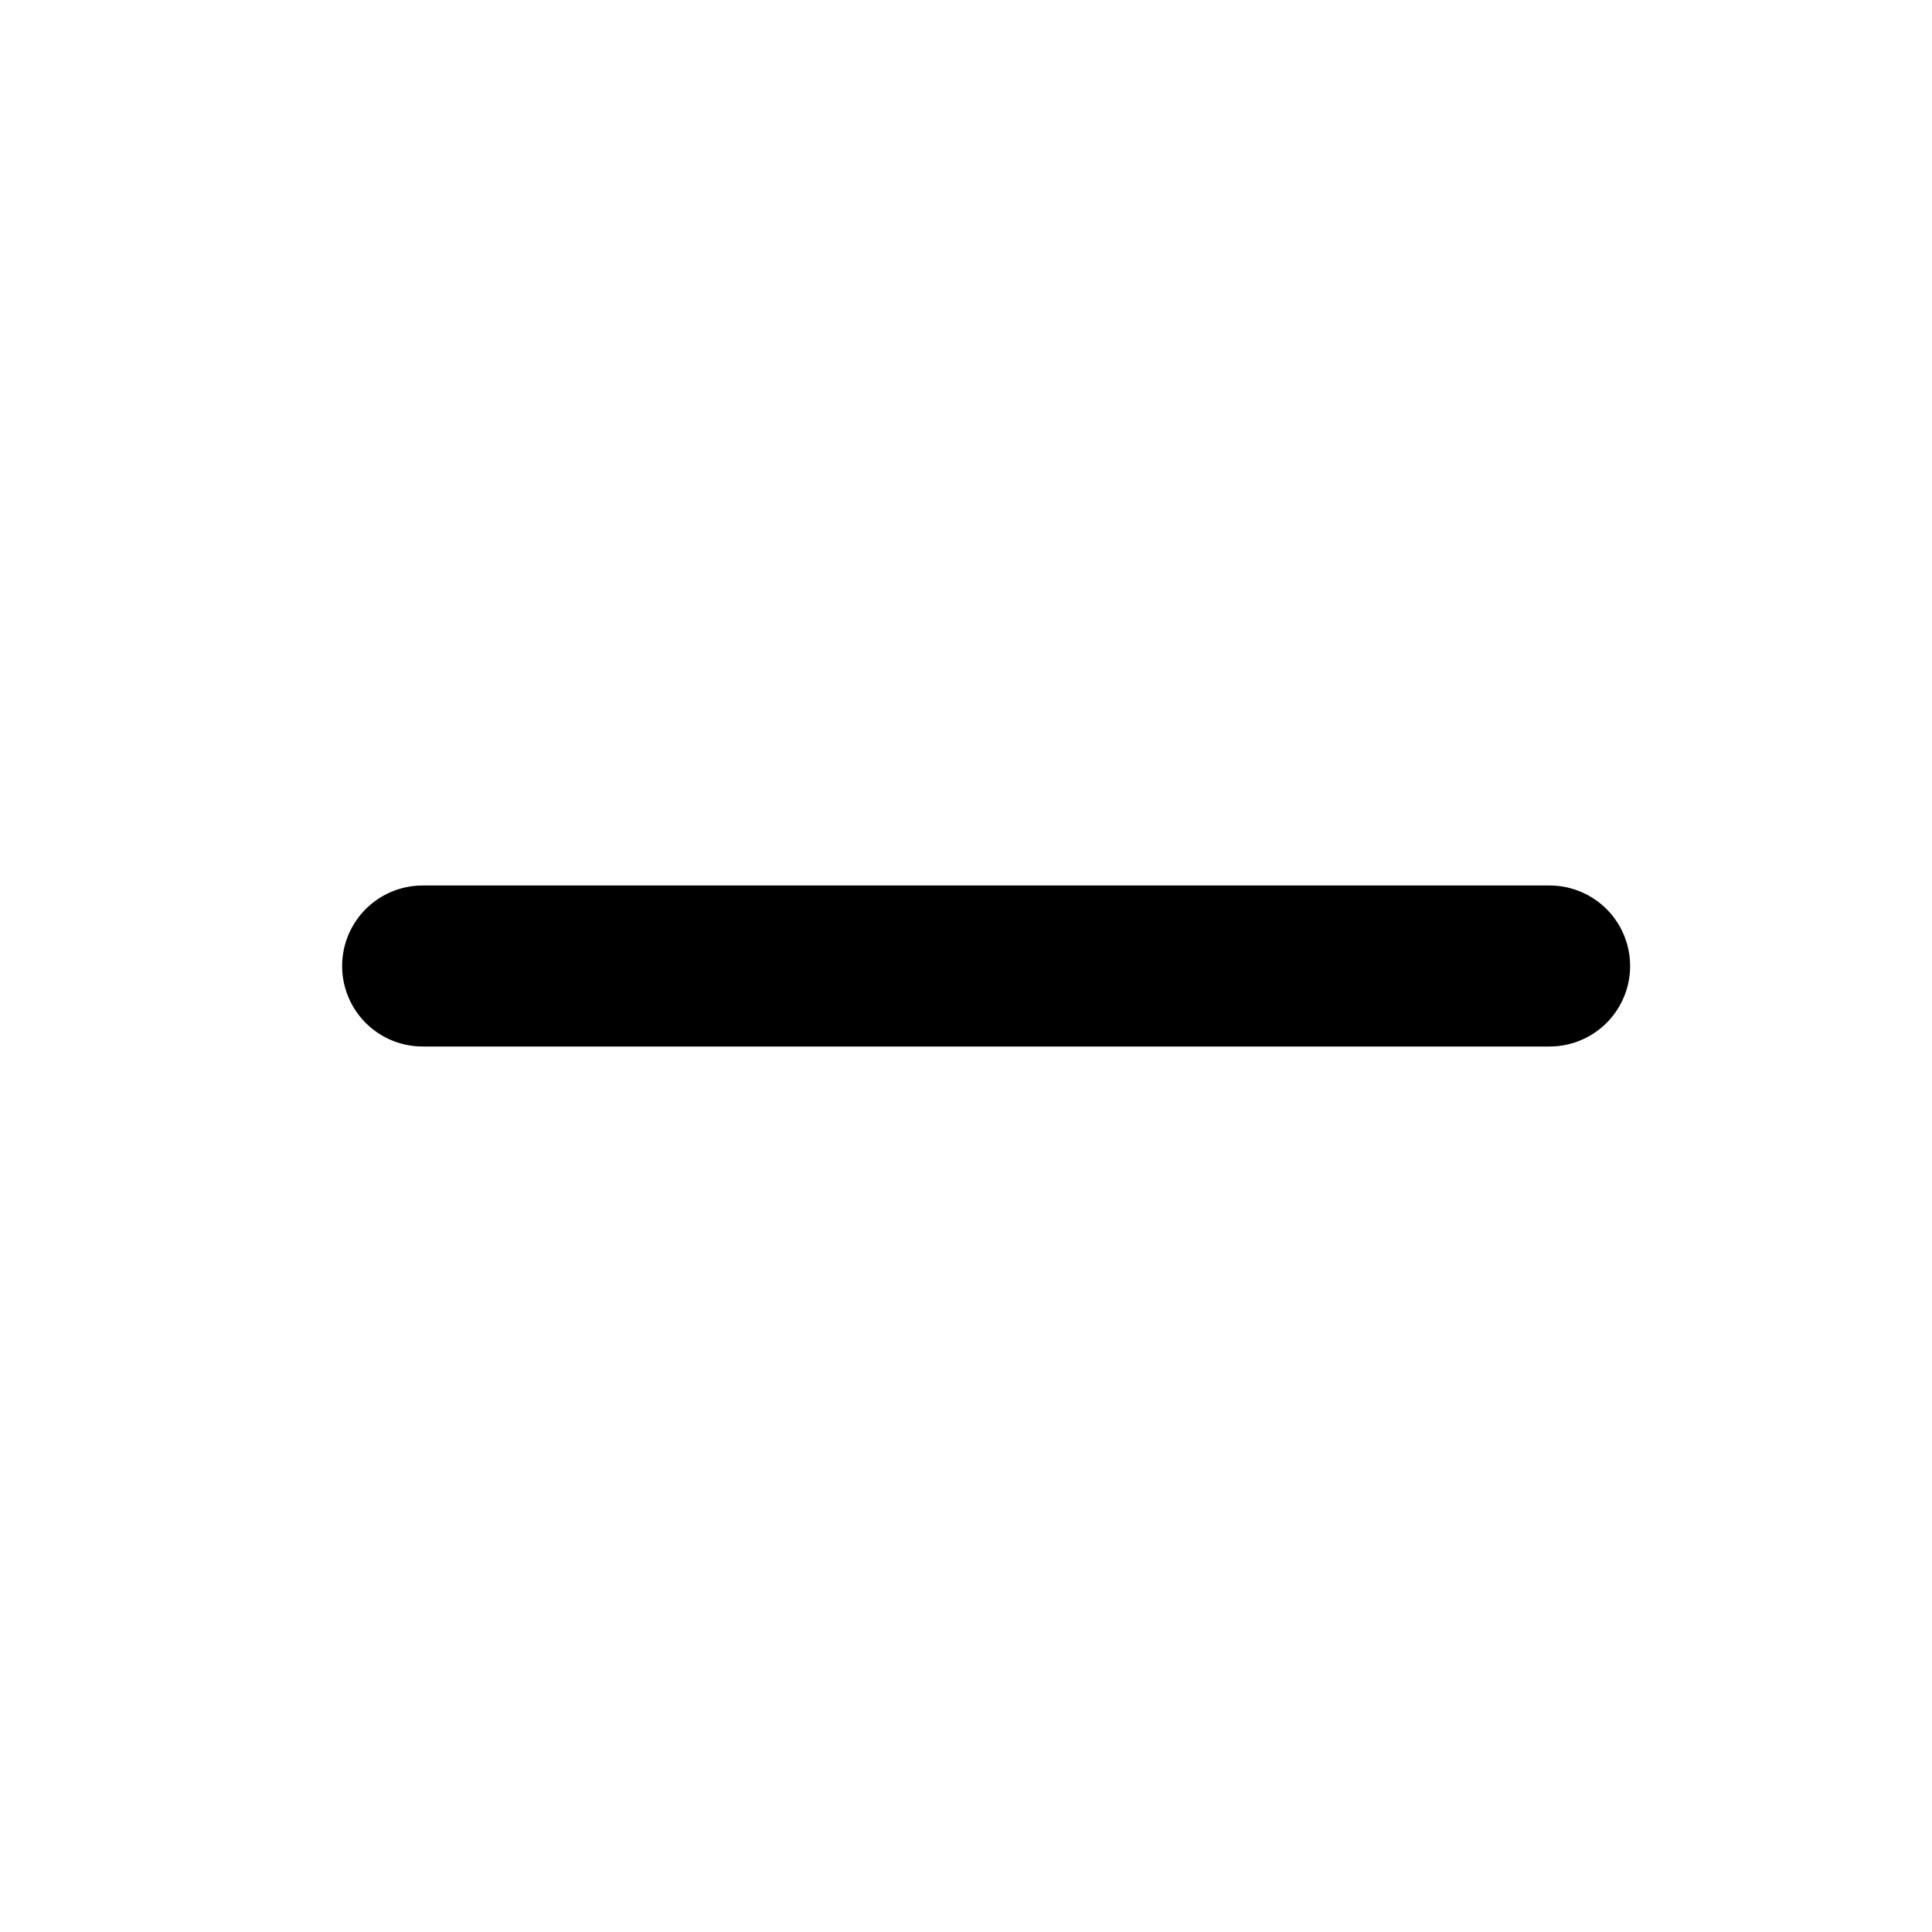
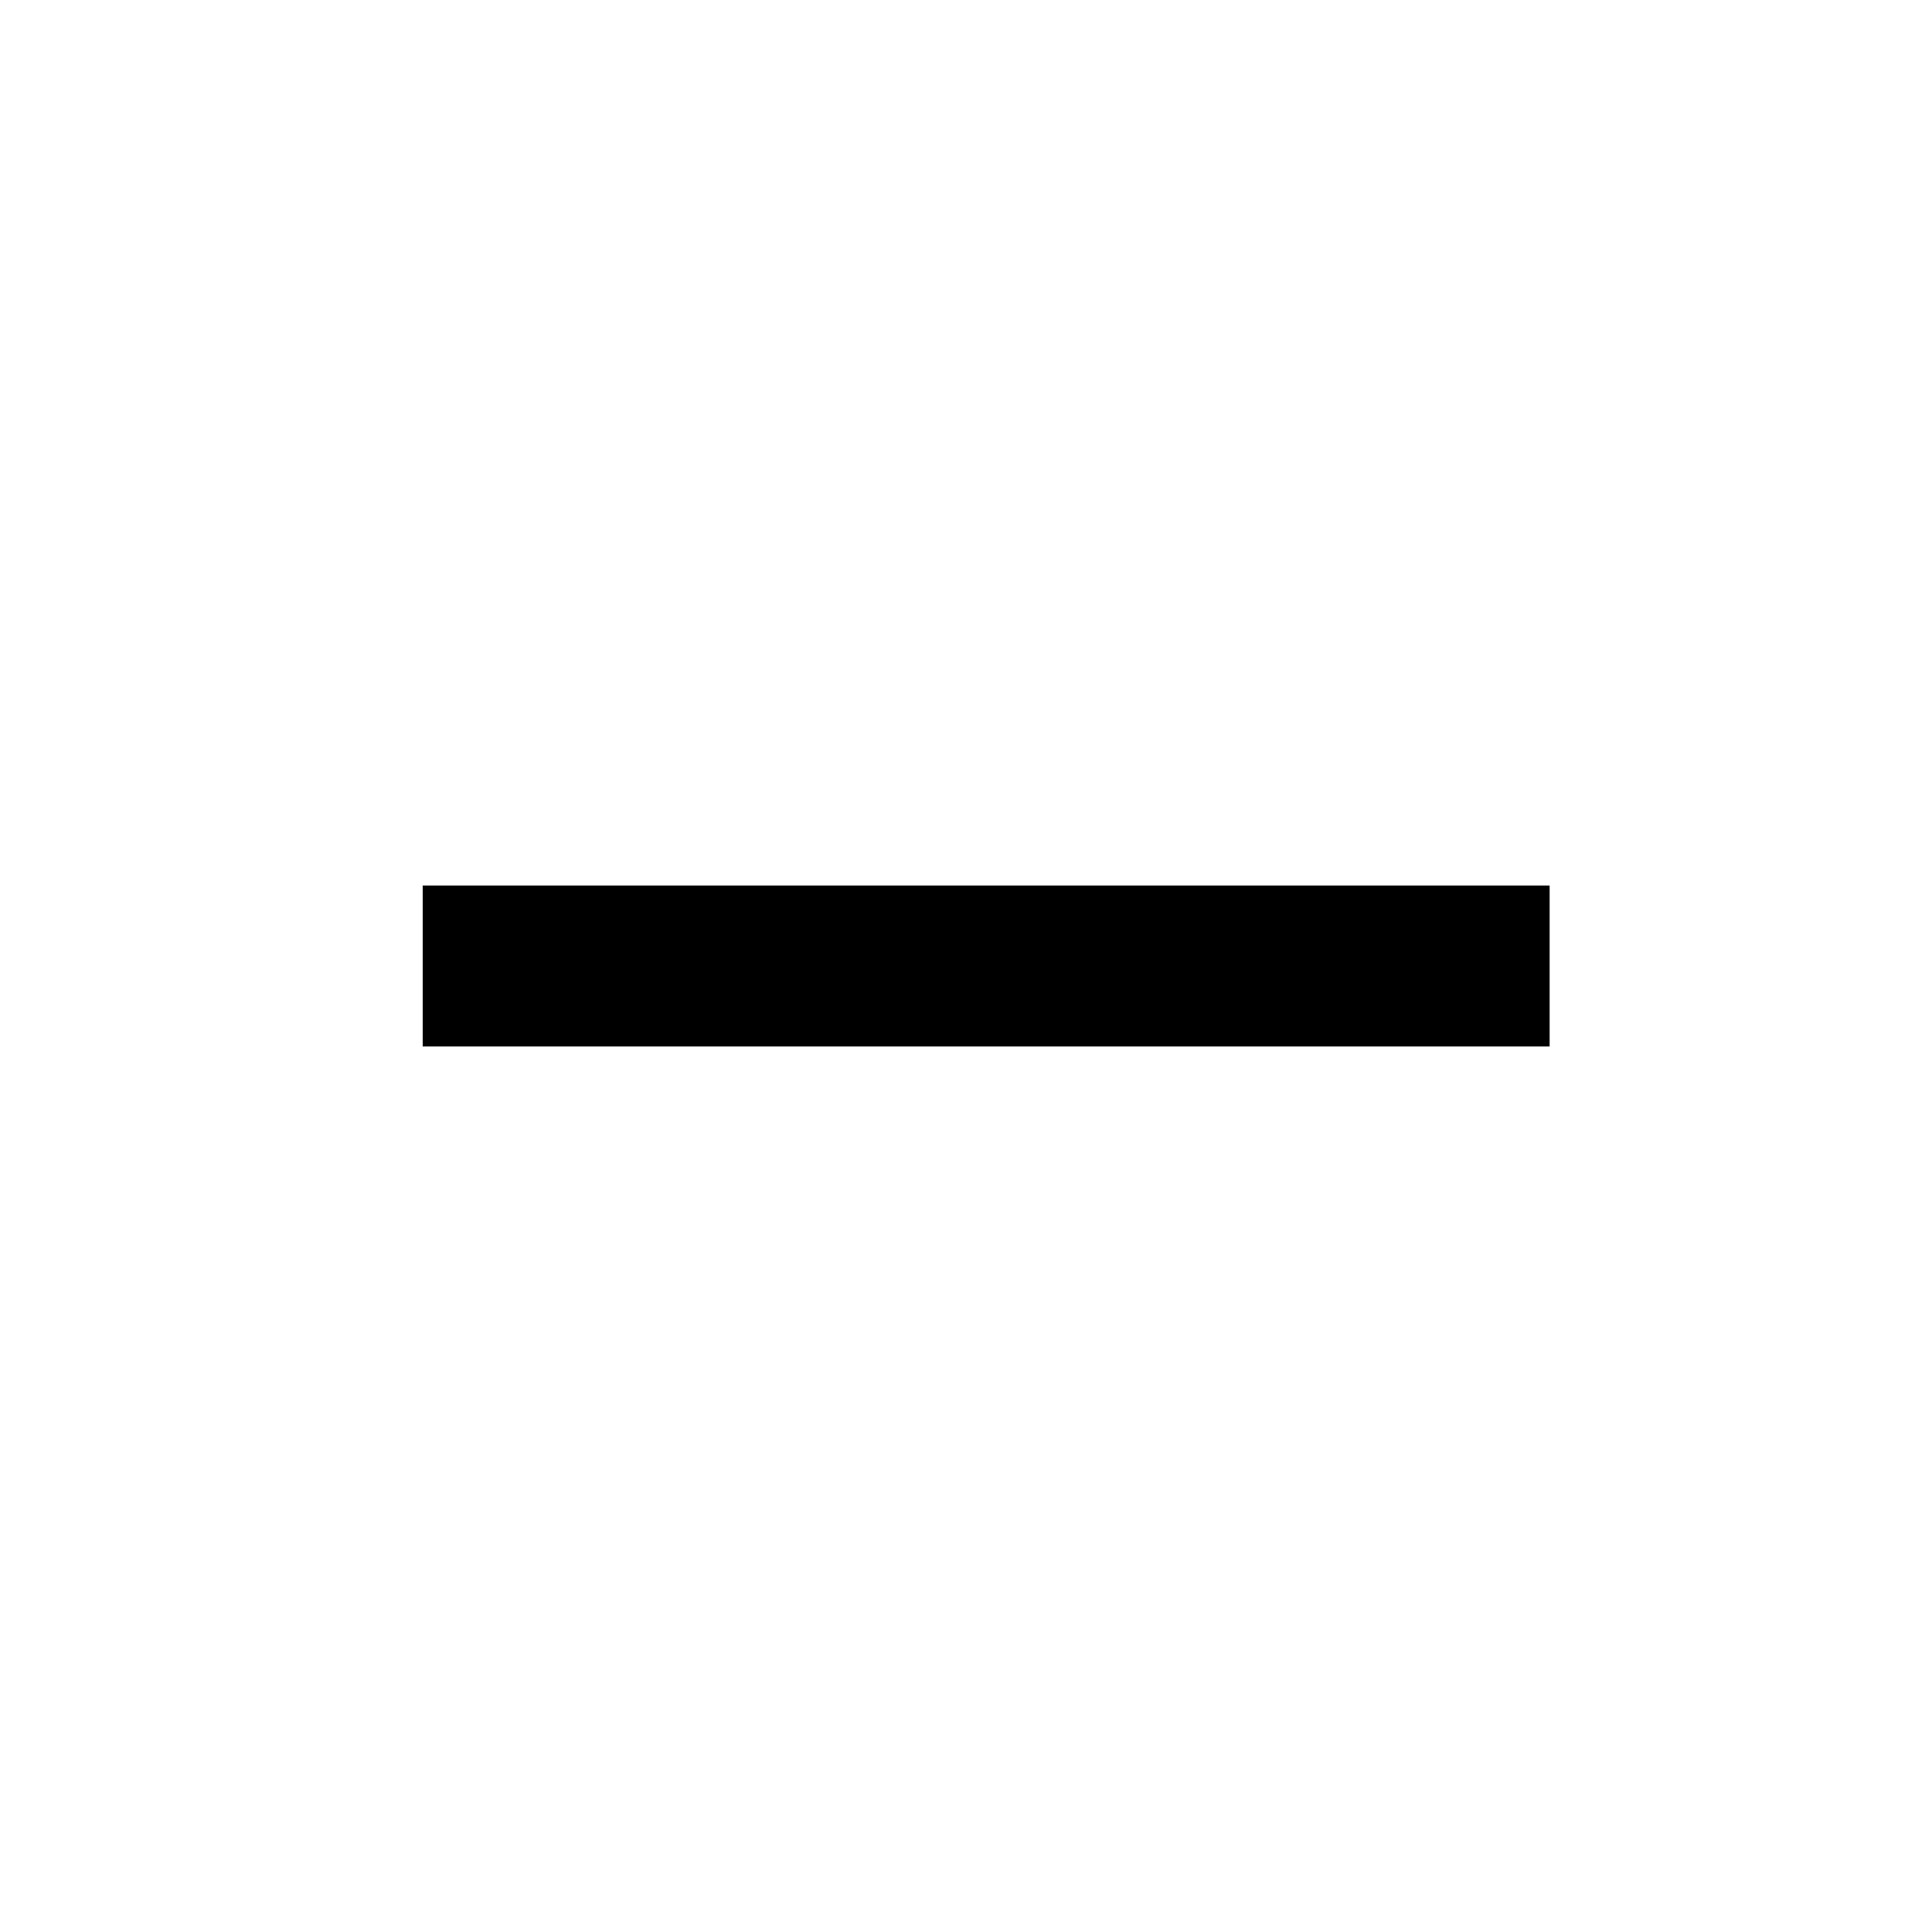
<svg xmlns="http://www.w3.org/2000/svg" width="48" height="48" viewBox="0 0 48 48">
-   <path fill="none" stroke="#000" stroke-linecap="round" stroke-linejoin="round" stroke-width="4" d="M10.5 24L38.5 24" />
+   <path fill="none" stroke="#000" strokeLinecap="round" stroke-linejoin="round" stroke-width="4" d="M10.5 24L38.5 24" />
</svg>
